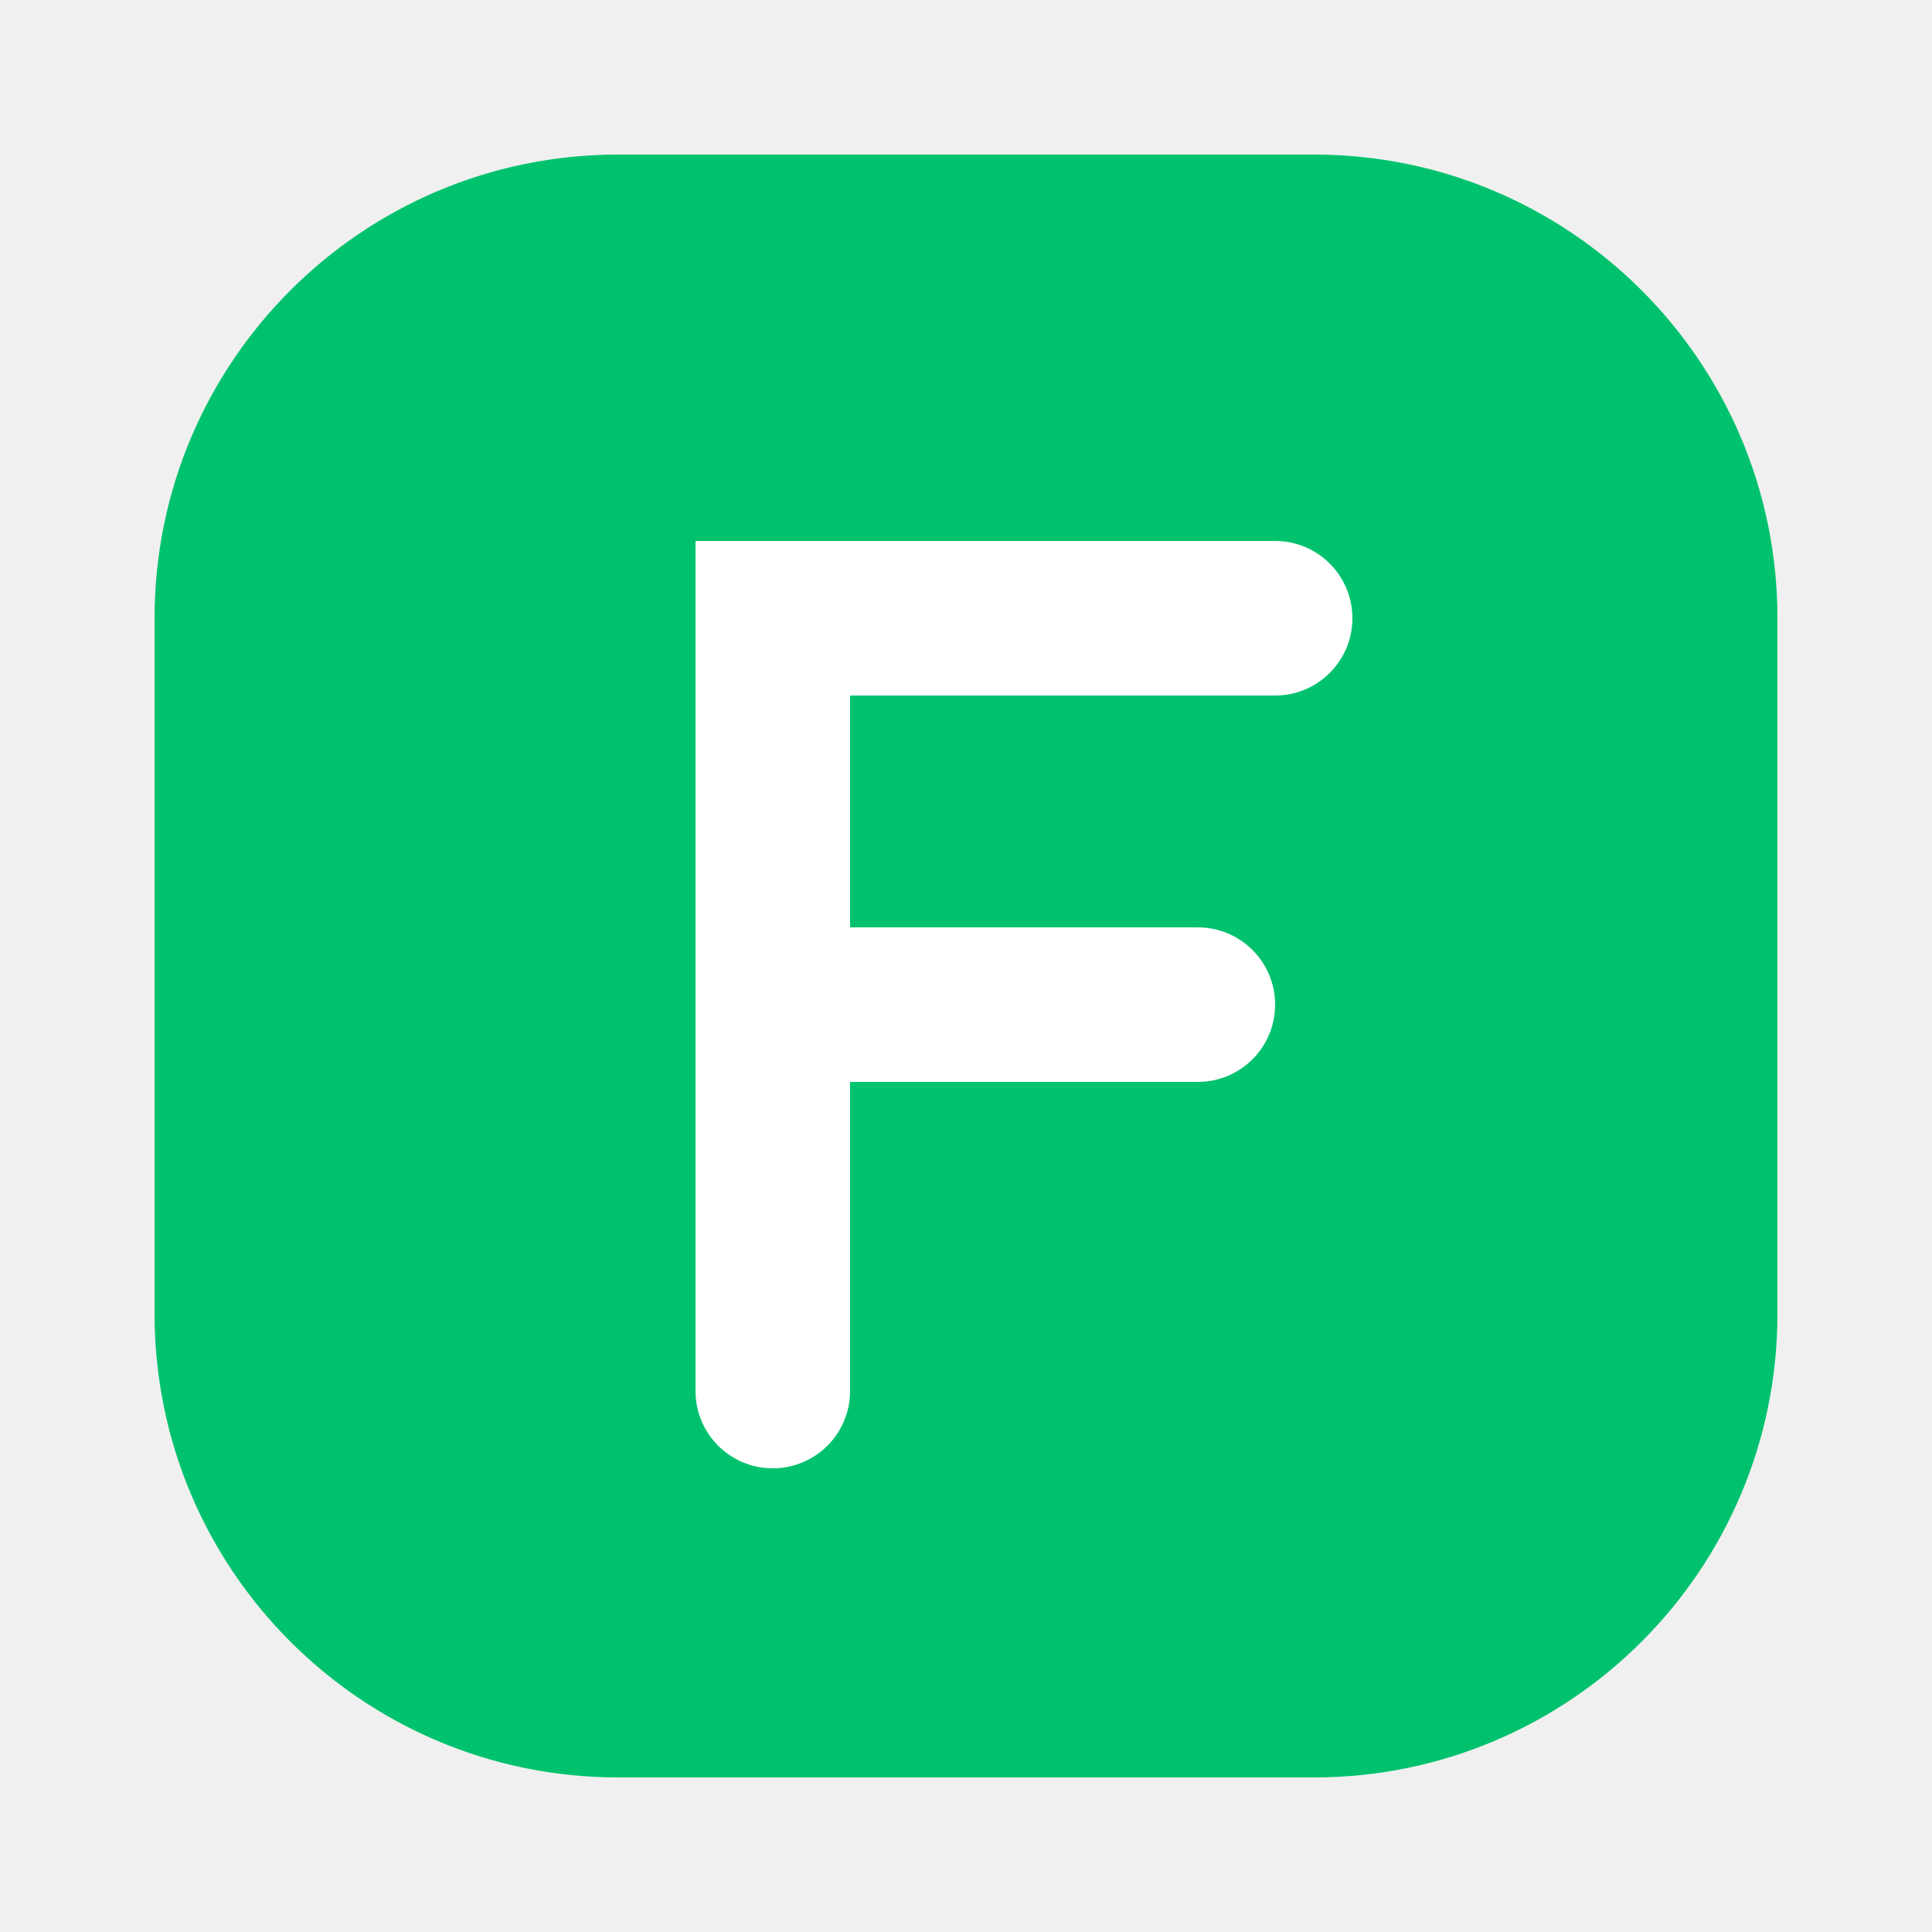
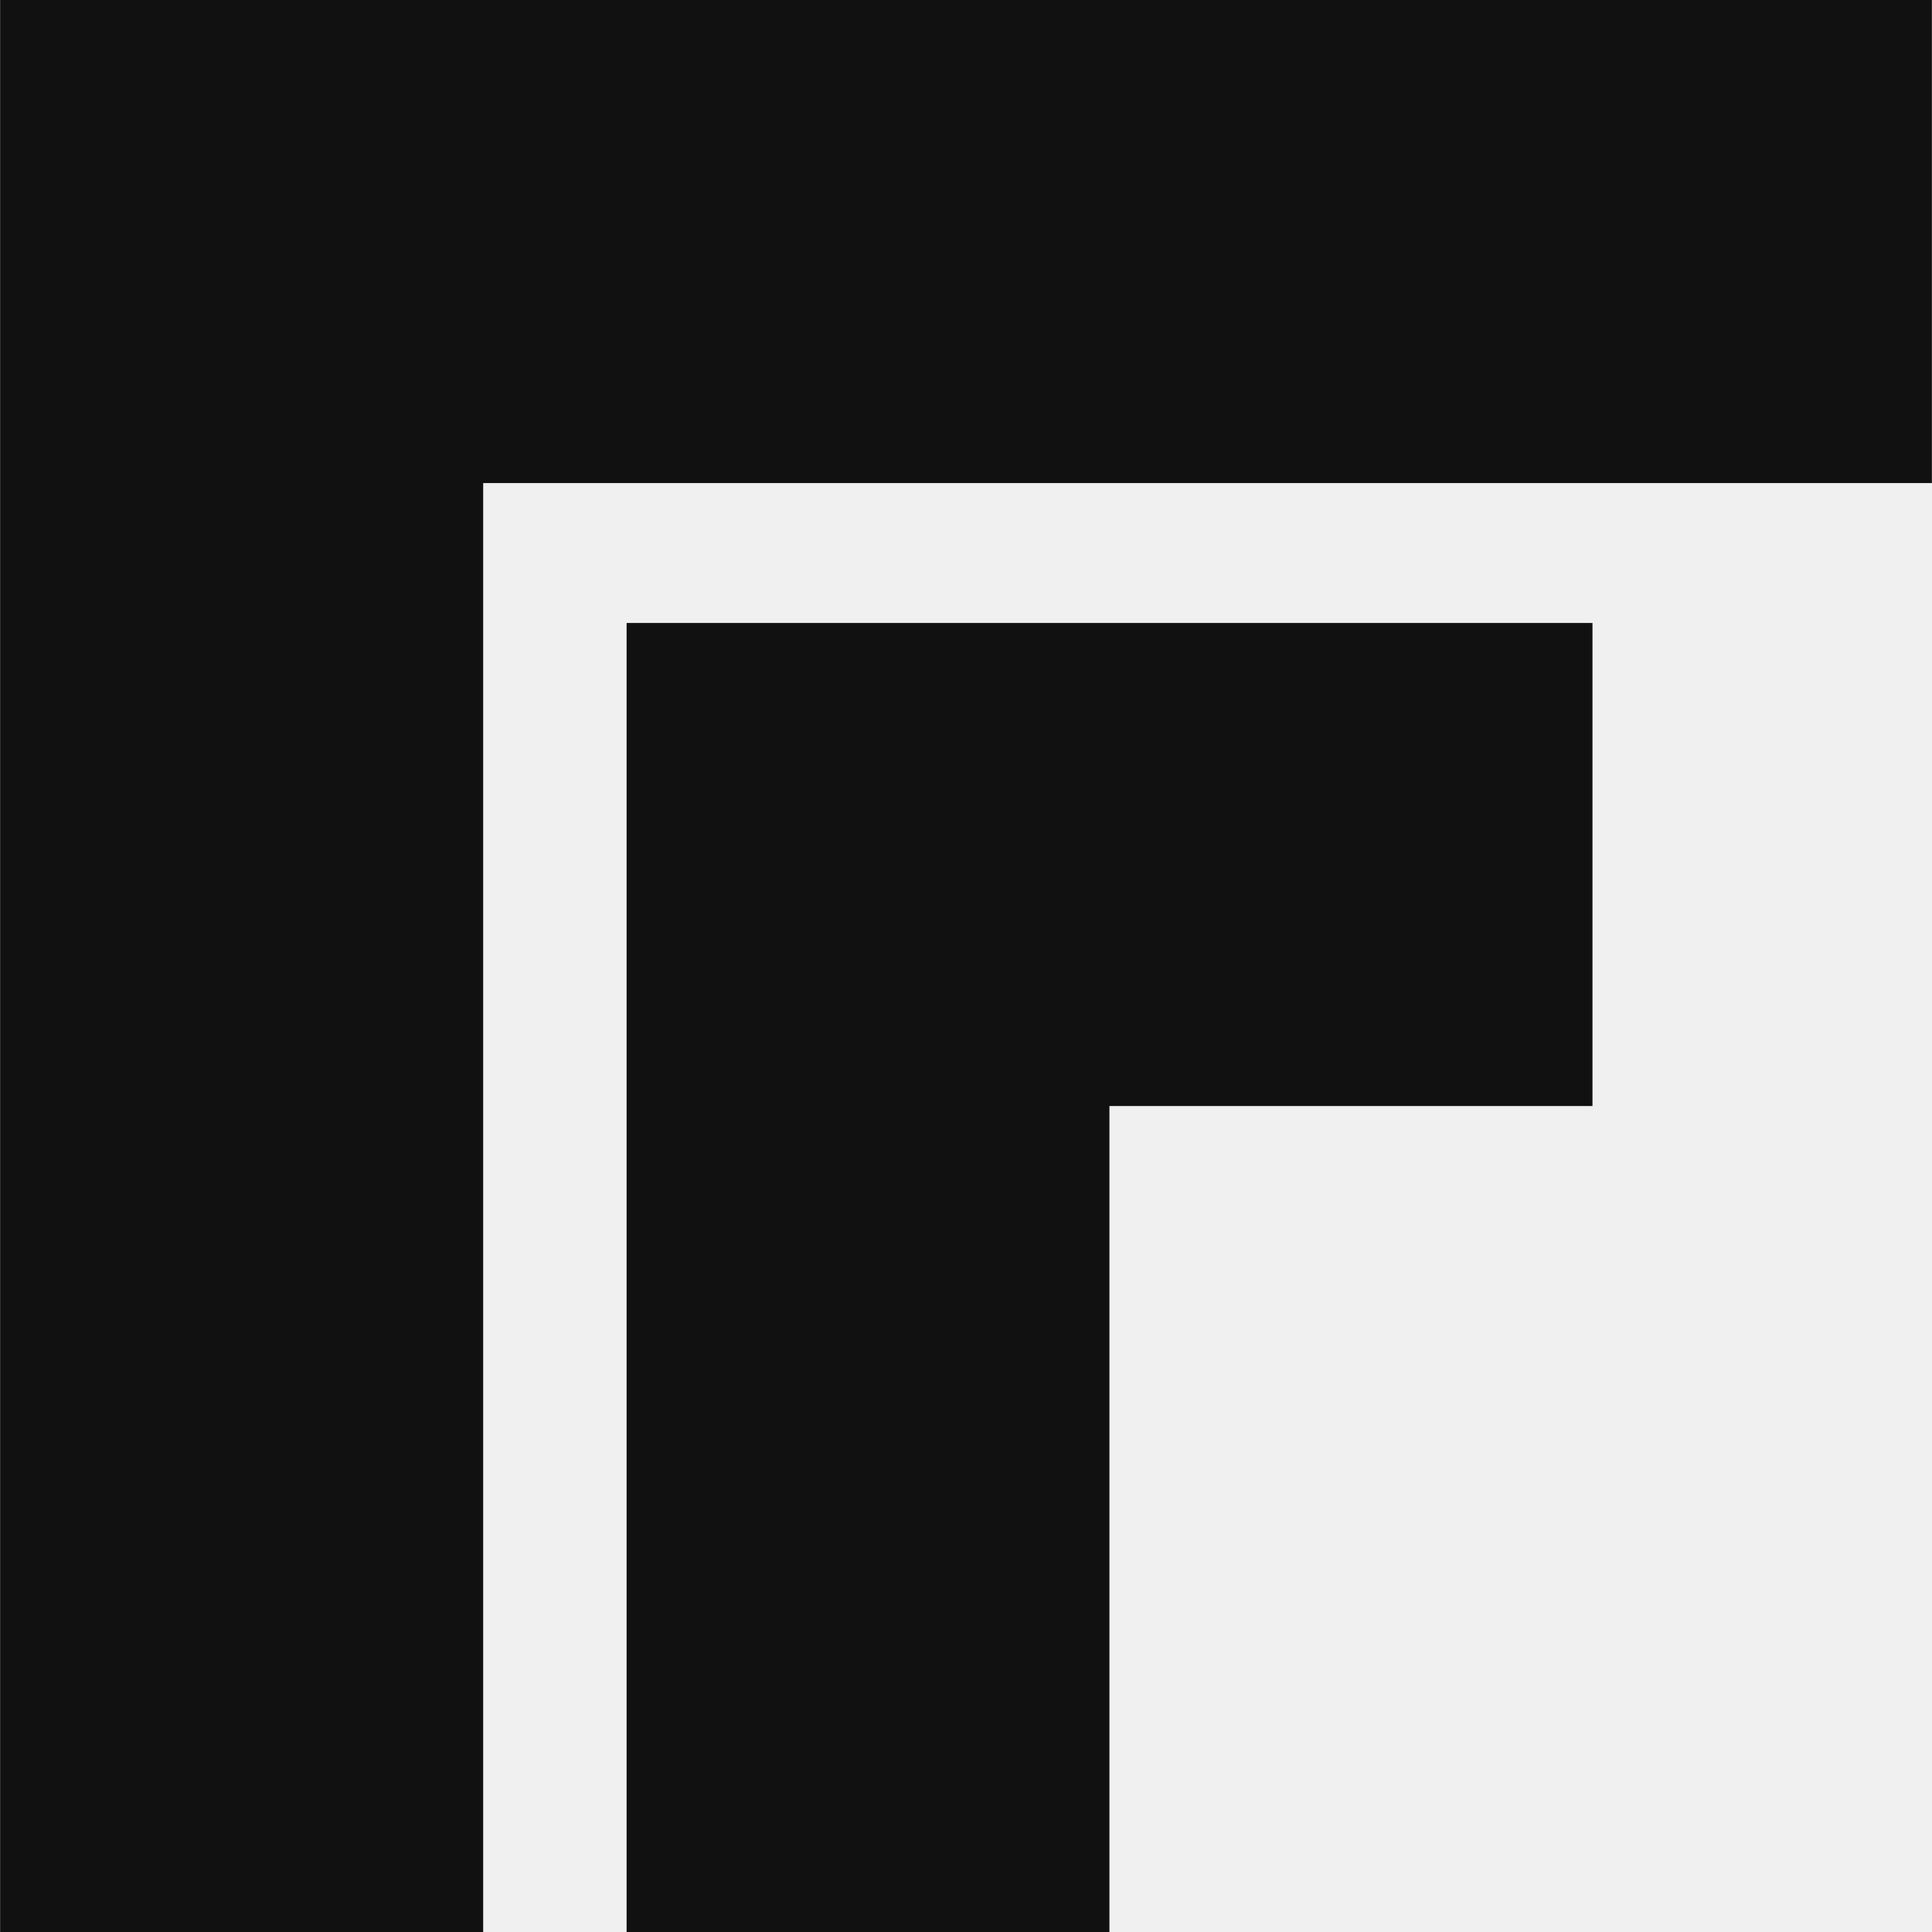
- <svg xmlns="http://www.w3.org/2000/svg" width="50" height="50" viewBox="0 0 50 50" fill="none">
-   <rect x="4" y="4" width="42" height="42" rx="12" fill="#00C26E" />
-   <path d="M18 14h15a2 2 0 0 1 0 4h-11v6h9a2 2 0 0 1 0 4h-9v8a2 2 0 0 1-4 0V14z" fill="#FFFFFF" />
+ <svg xmlns="http://www.w3.org/2000/svg" width="78" height="78" viewBox="0 0 77.18 77.19">
+   <polygon points="77.18 0 77.18 19.3 19.3 19.3 19.3 77.19 0 77.19 0 0 77.18 0" fill="#111111" />
+   <polygon points="63.62 24.89 63.62 44.19 44.32 44.19 44.32 77.19 25.03 77.19 25.03 24.89 63.62 24.89" fill="#111111" />
</svg>
